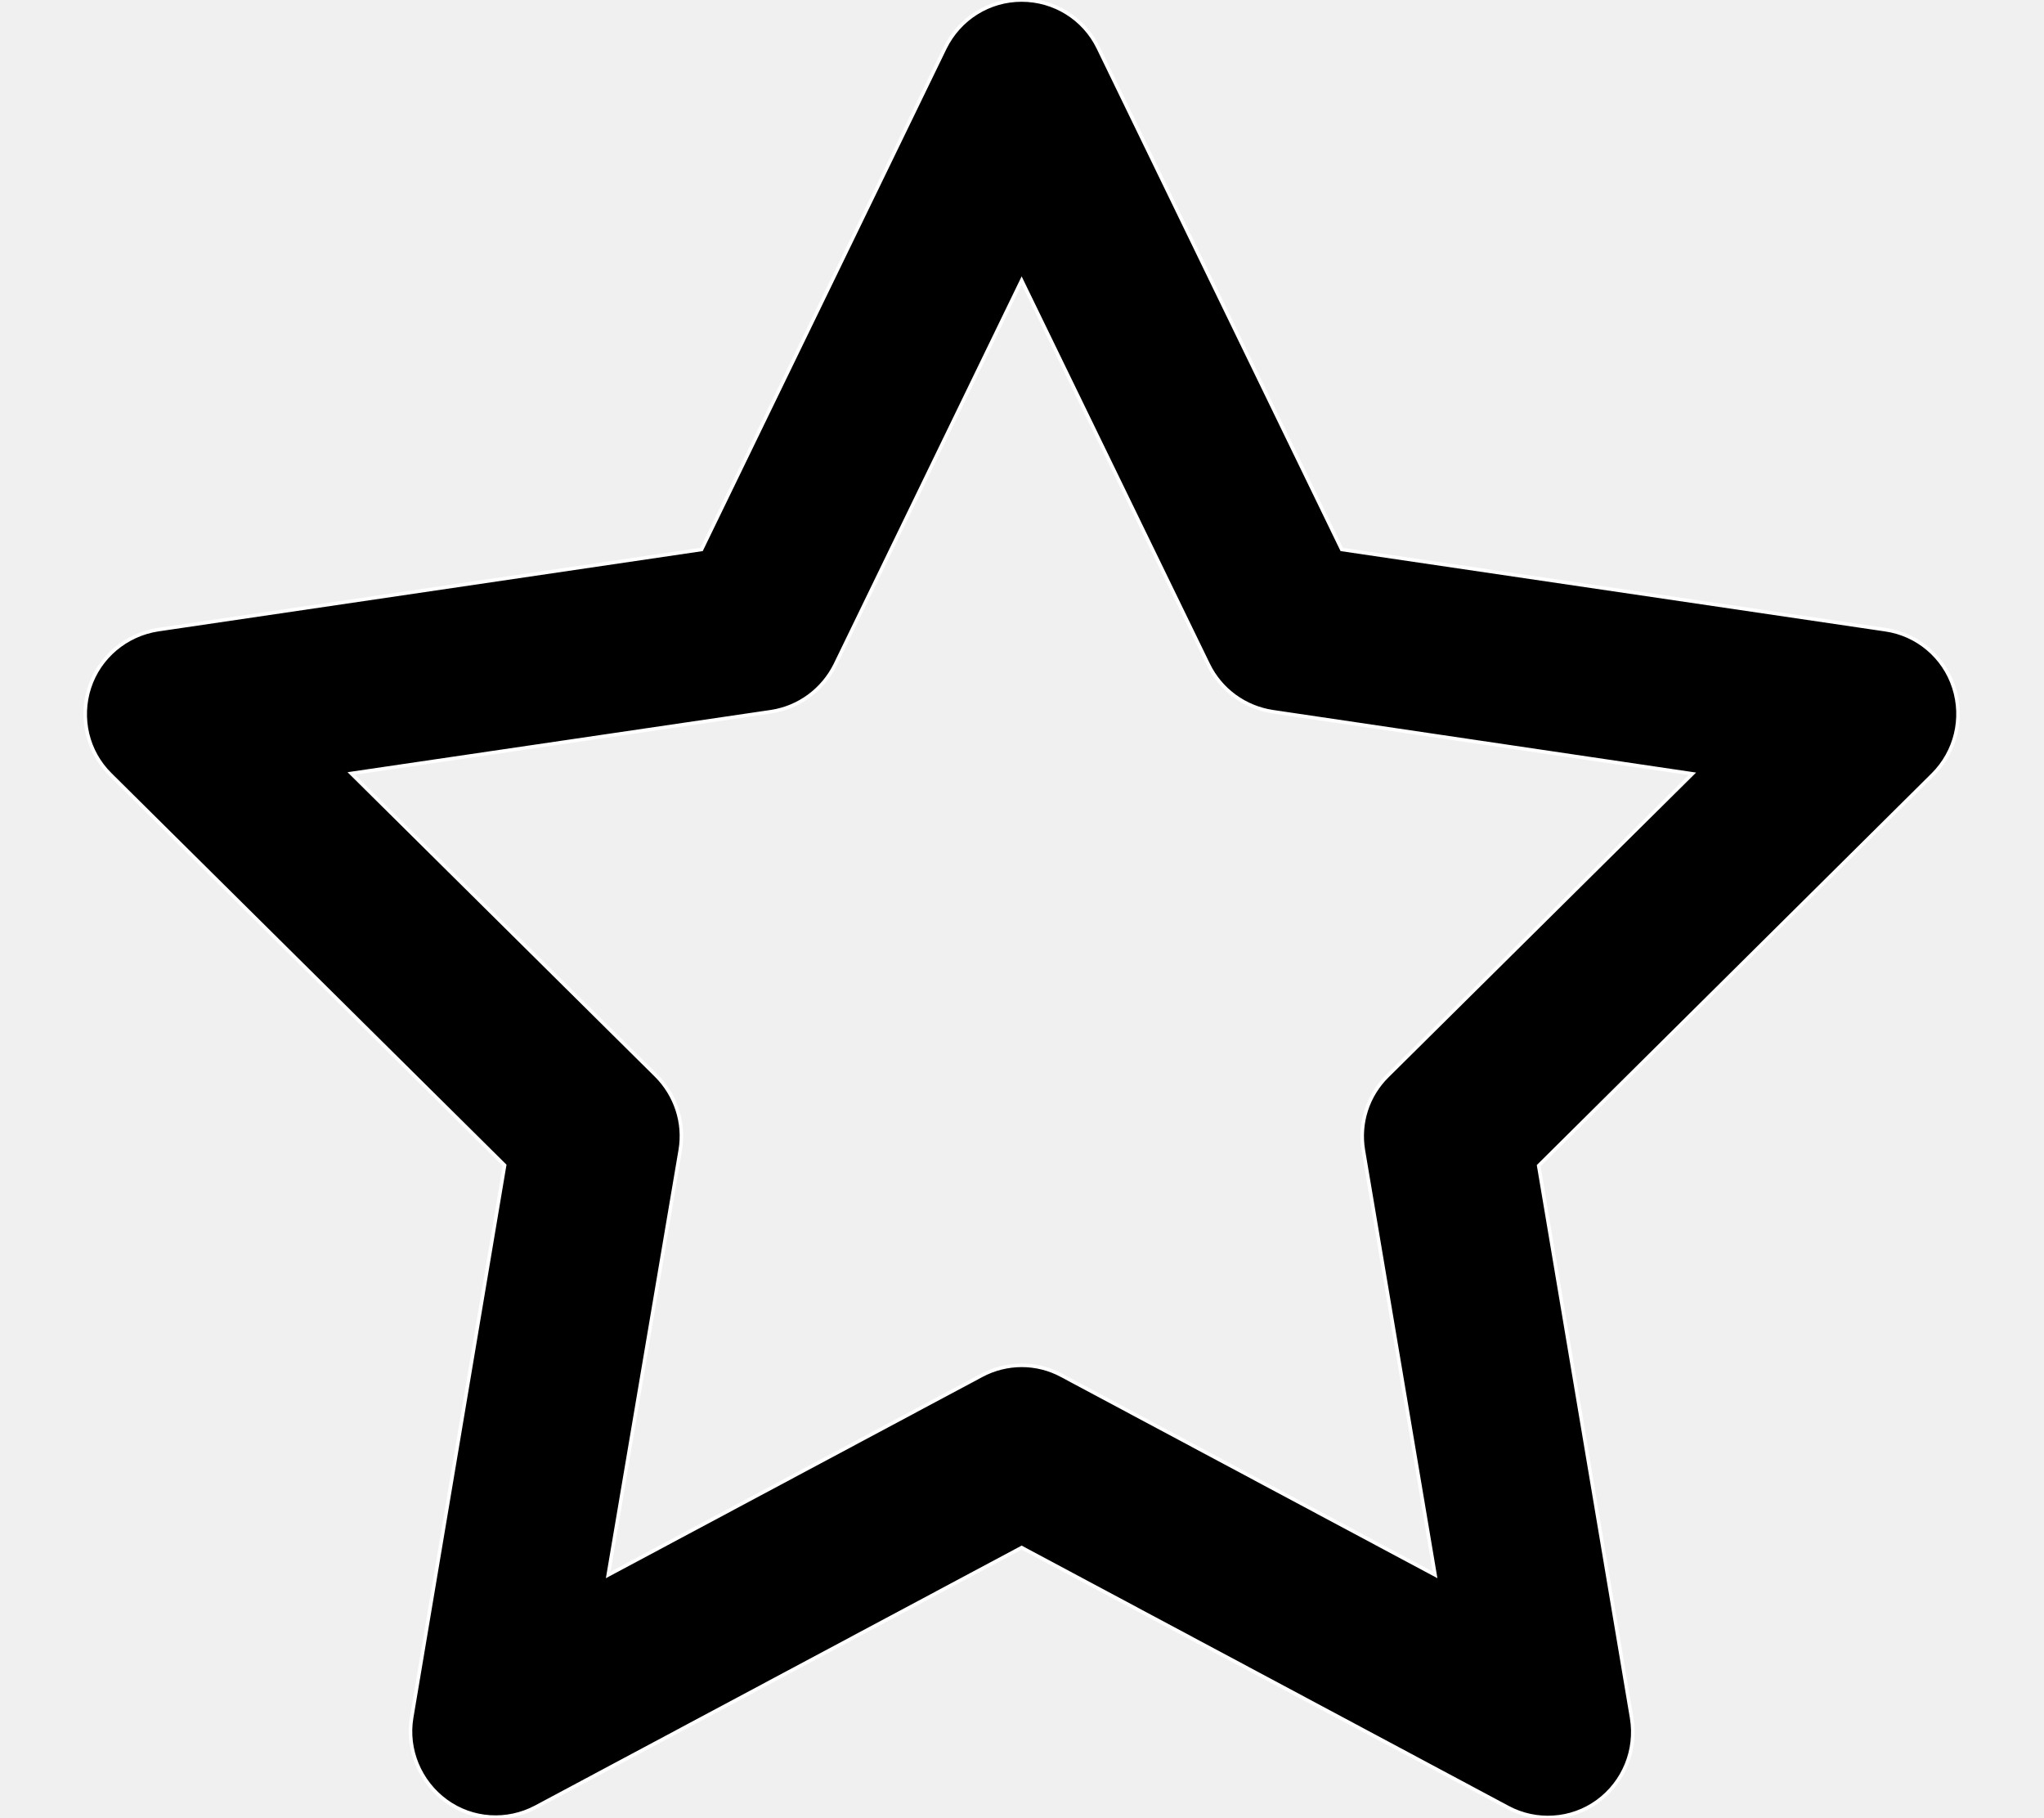
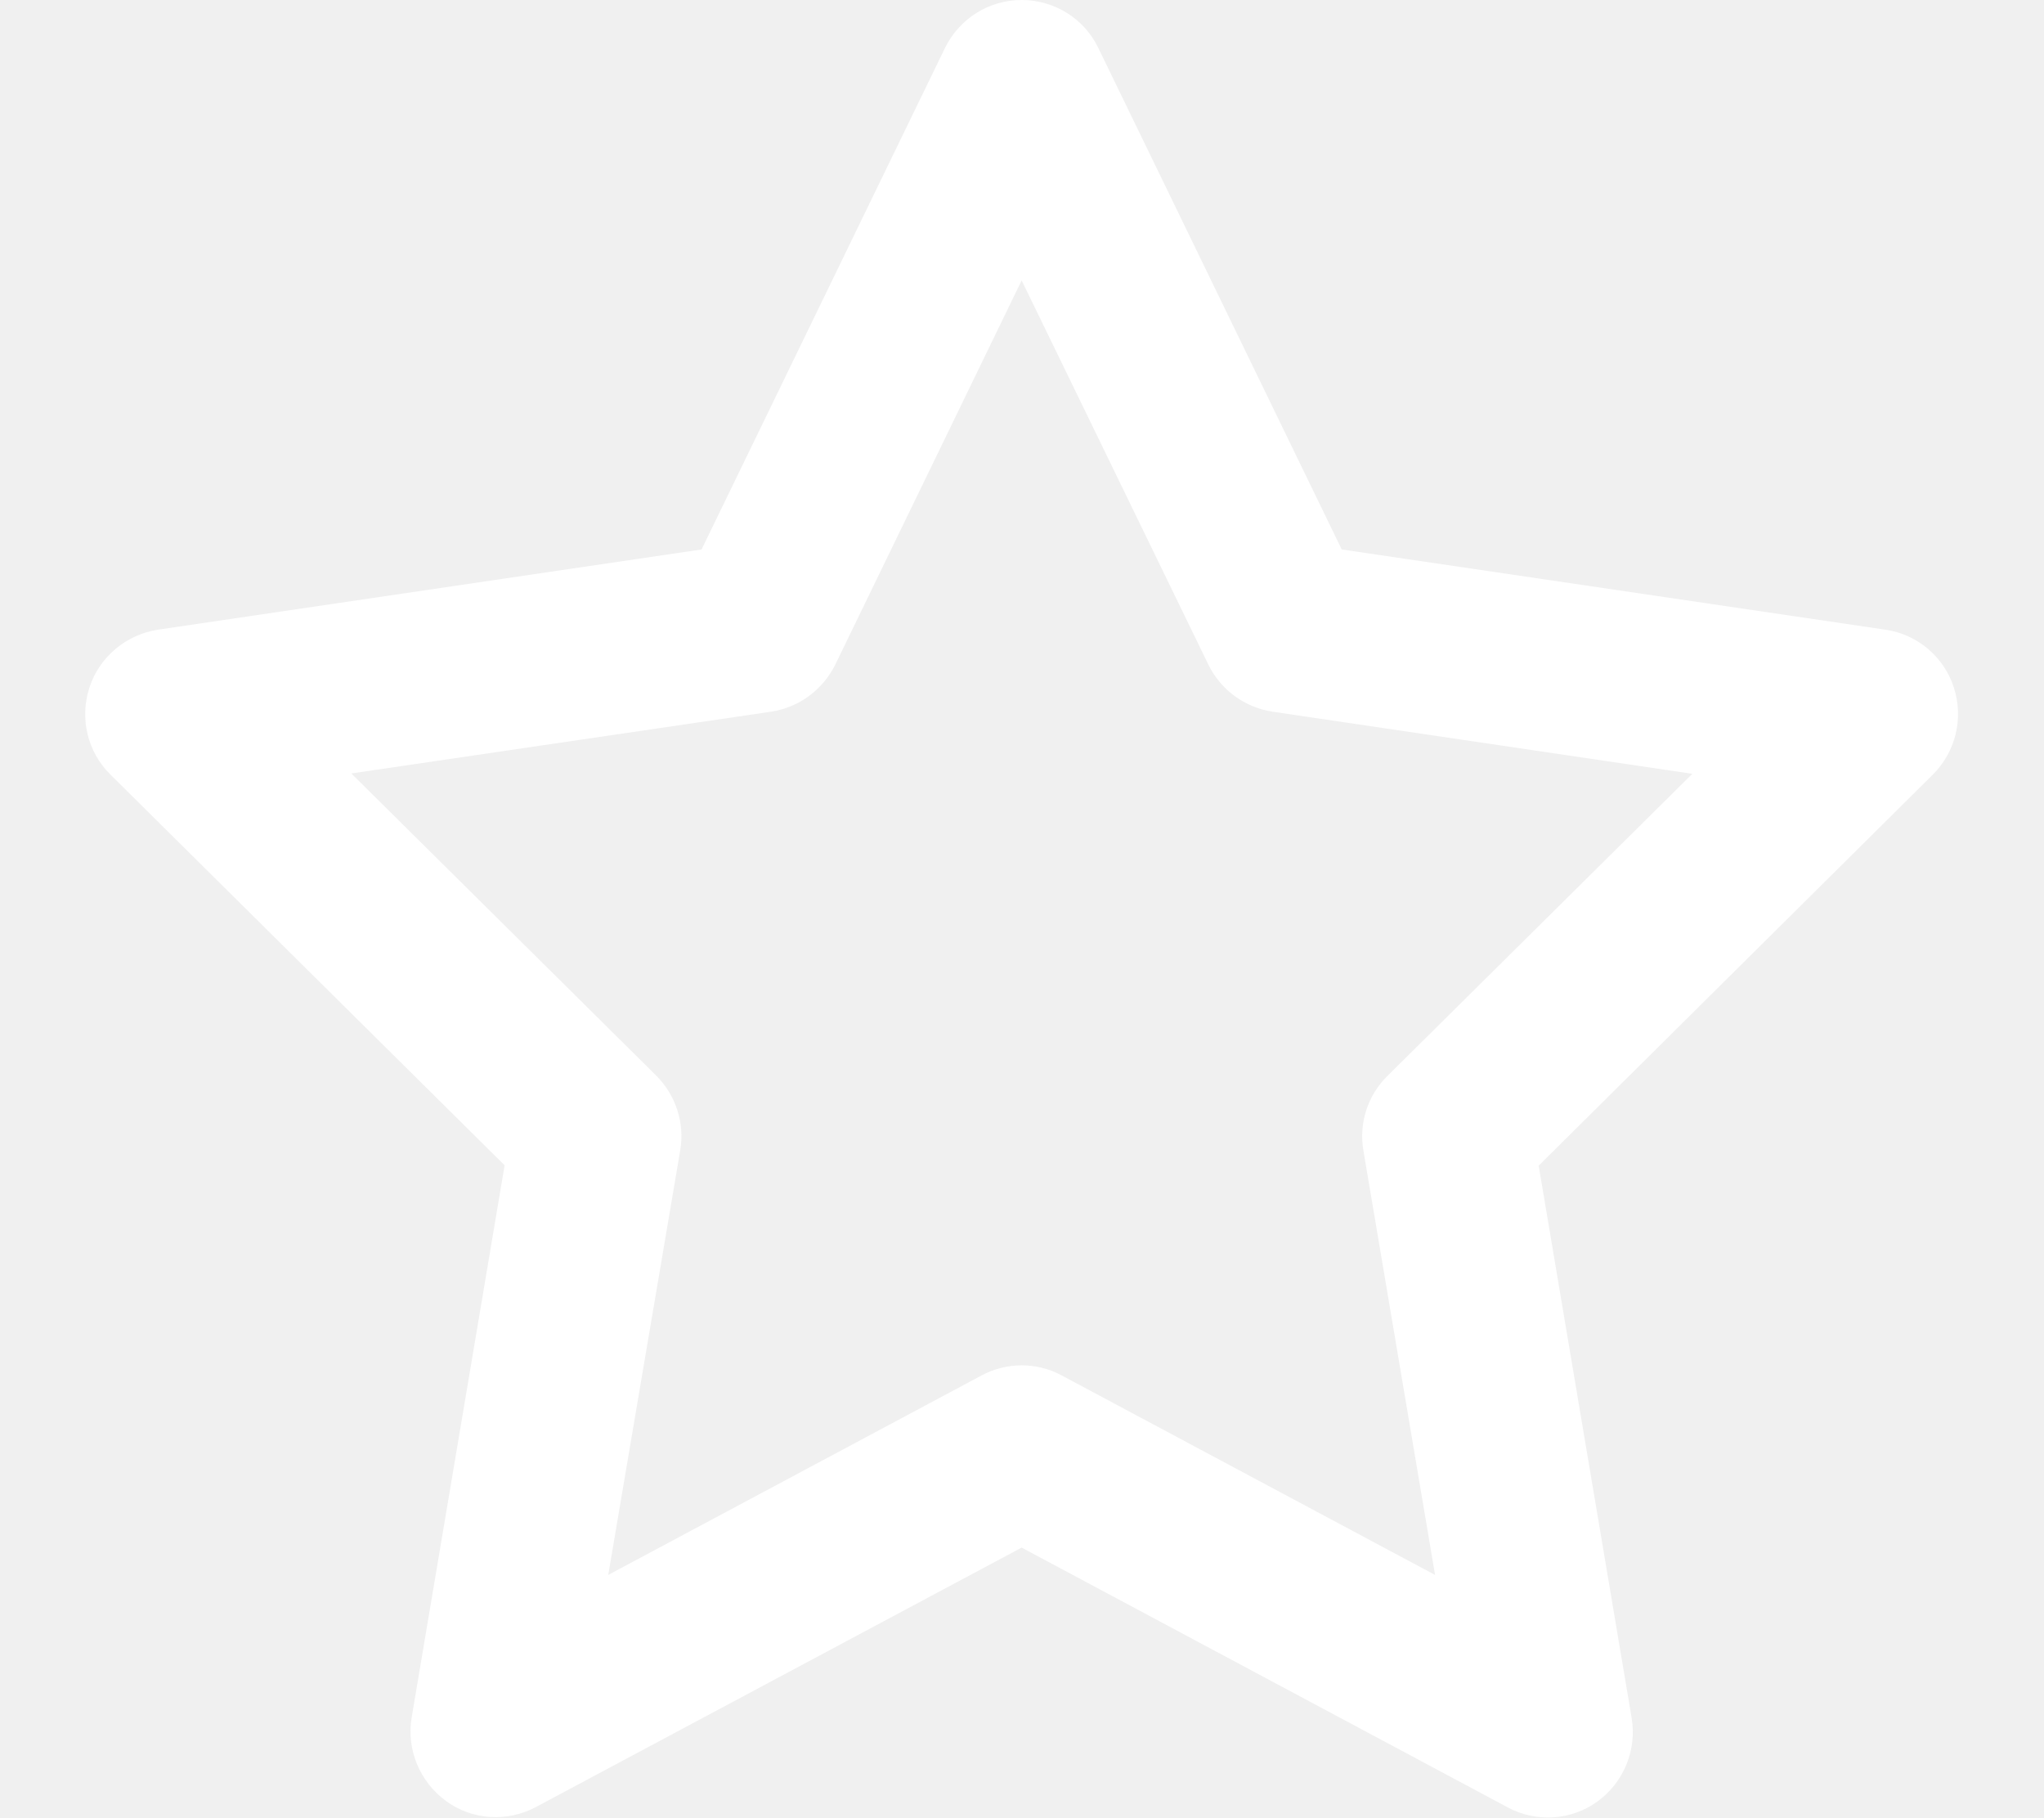
<svg xmlns="http://www.w3.org/2000/svg" height="1em" viewBox="0 0 576 512">
-   <path d="M287.9 0c9.2 0 17.6 5.2 21.6 13.5l68.6 141.3 153.2 22.6c9 1.3 16.5 7.6 19.3 16.3s.5 18.1-5.9 24.5L433.6 328.4l26.2 155.6c1.5 9-2.2 18.1-9.6 23.5s-17.3 6-25.3 1.7l-137-73.2L151 509.1c-8.1 4.3-17.9 3.7-25.3-1.7s-11.2-14.5-9.7-23.5l26.2-155.6L31.1 218.2c-6.5-6.4-8.7-15.9-5.9-24.5s10.3-14.9 19.3-16.3l153.2-22.6L266.3 13.5C270.4 5.2 278.7 0 287.9 0zm0 79L235.4 187.2c-3.5 7.1-10.2 12.1-18.1 13.3L99 217.9 184.9 303c5.5 5.5 8.1 13.3 6.8 21L171.4 443.7l105.2-56.2c7.1-3.8 15.6-3.8 22.6 0l105.2 56.2L384.2 324.1c-1.3-7.7 1.2-15.5 6.8-21l85.9-85.1L358.6 200.5c-7.8-1.2-14.6-6.1-18.1-13.3L287.9 79z" stroke="#fff" />
+   <path d="M287.9 0c9.2 0 17.6 5.2 21.6 13.5l68.6 141.3 153.2 22.6c9 1.3 16.5 7.6 19.3 16.3s.5 18.1-5.9 24.5L433.6 328.4l26.2 155.6c1.5 9-2.2 18.1-9.6 23.5s-17.3 6-25.3 1.7l-137-73.2L151 509.1c-8.1 4.3-17.9 3.7-25.3-1.7s-11.2-14.5-9.7-23.5l26.2-155.6L31.1 218.2c-6.5-6.4-8.7-15.9-5.9-24.5s10.3-14.9 19.3-16.3l153.2-22.6L266.3 13.5C270.4 5.2 278.7 0 287.9 0zm0 79L235.4 187.2c-3.5 7.1-10.2 12.1-18.1 13.3L99 217.9 184.9 303c5.5 5.5 8.1 13.3 6.8 21L171.4 443.7l105.2-56.2c7.1-3.8 15.6-3.8 22.6 0l105.2 56.2L384.2 324.1c-1.3-7.7 1.2-15.5 6.8-21l85.9-85.1L358.6 200.5c-7.8-1.2-14.6-6.1-18.1-13.3L287.9 79z" fill="#fff" />
</svg>
